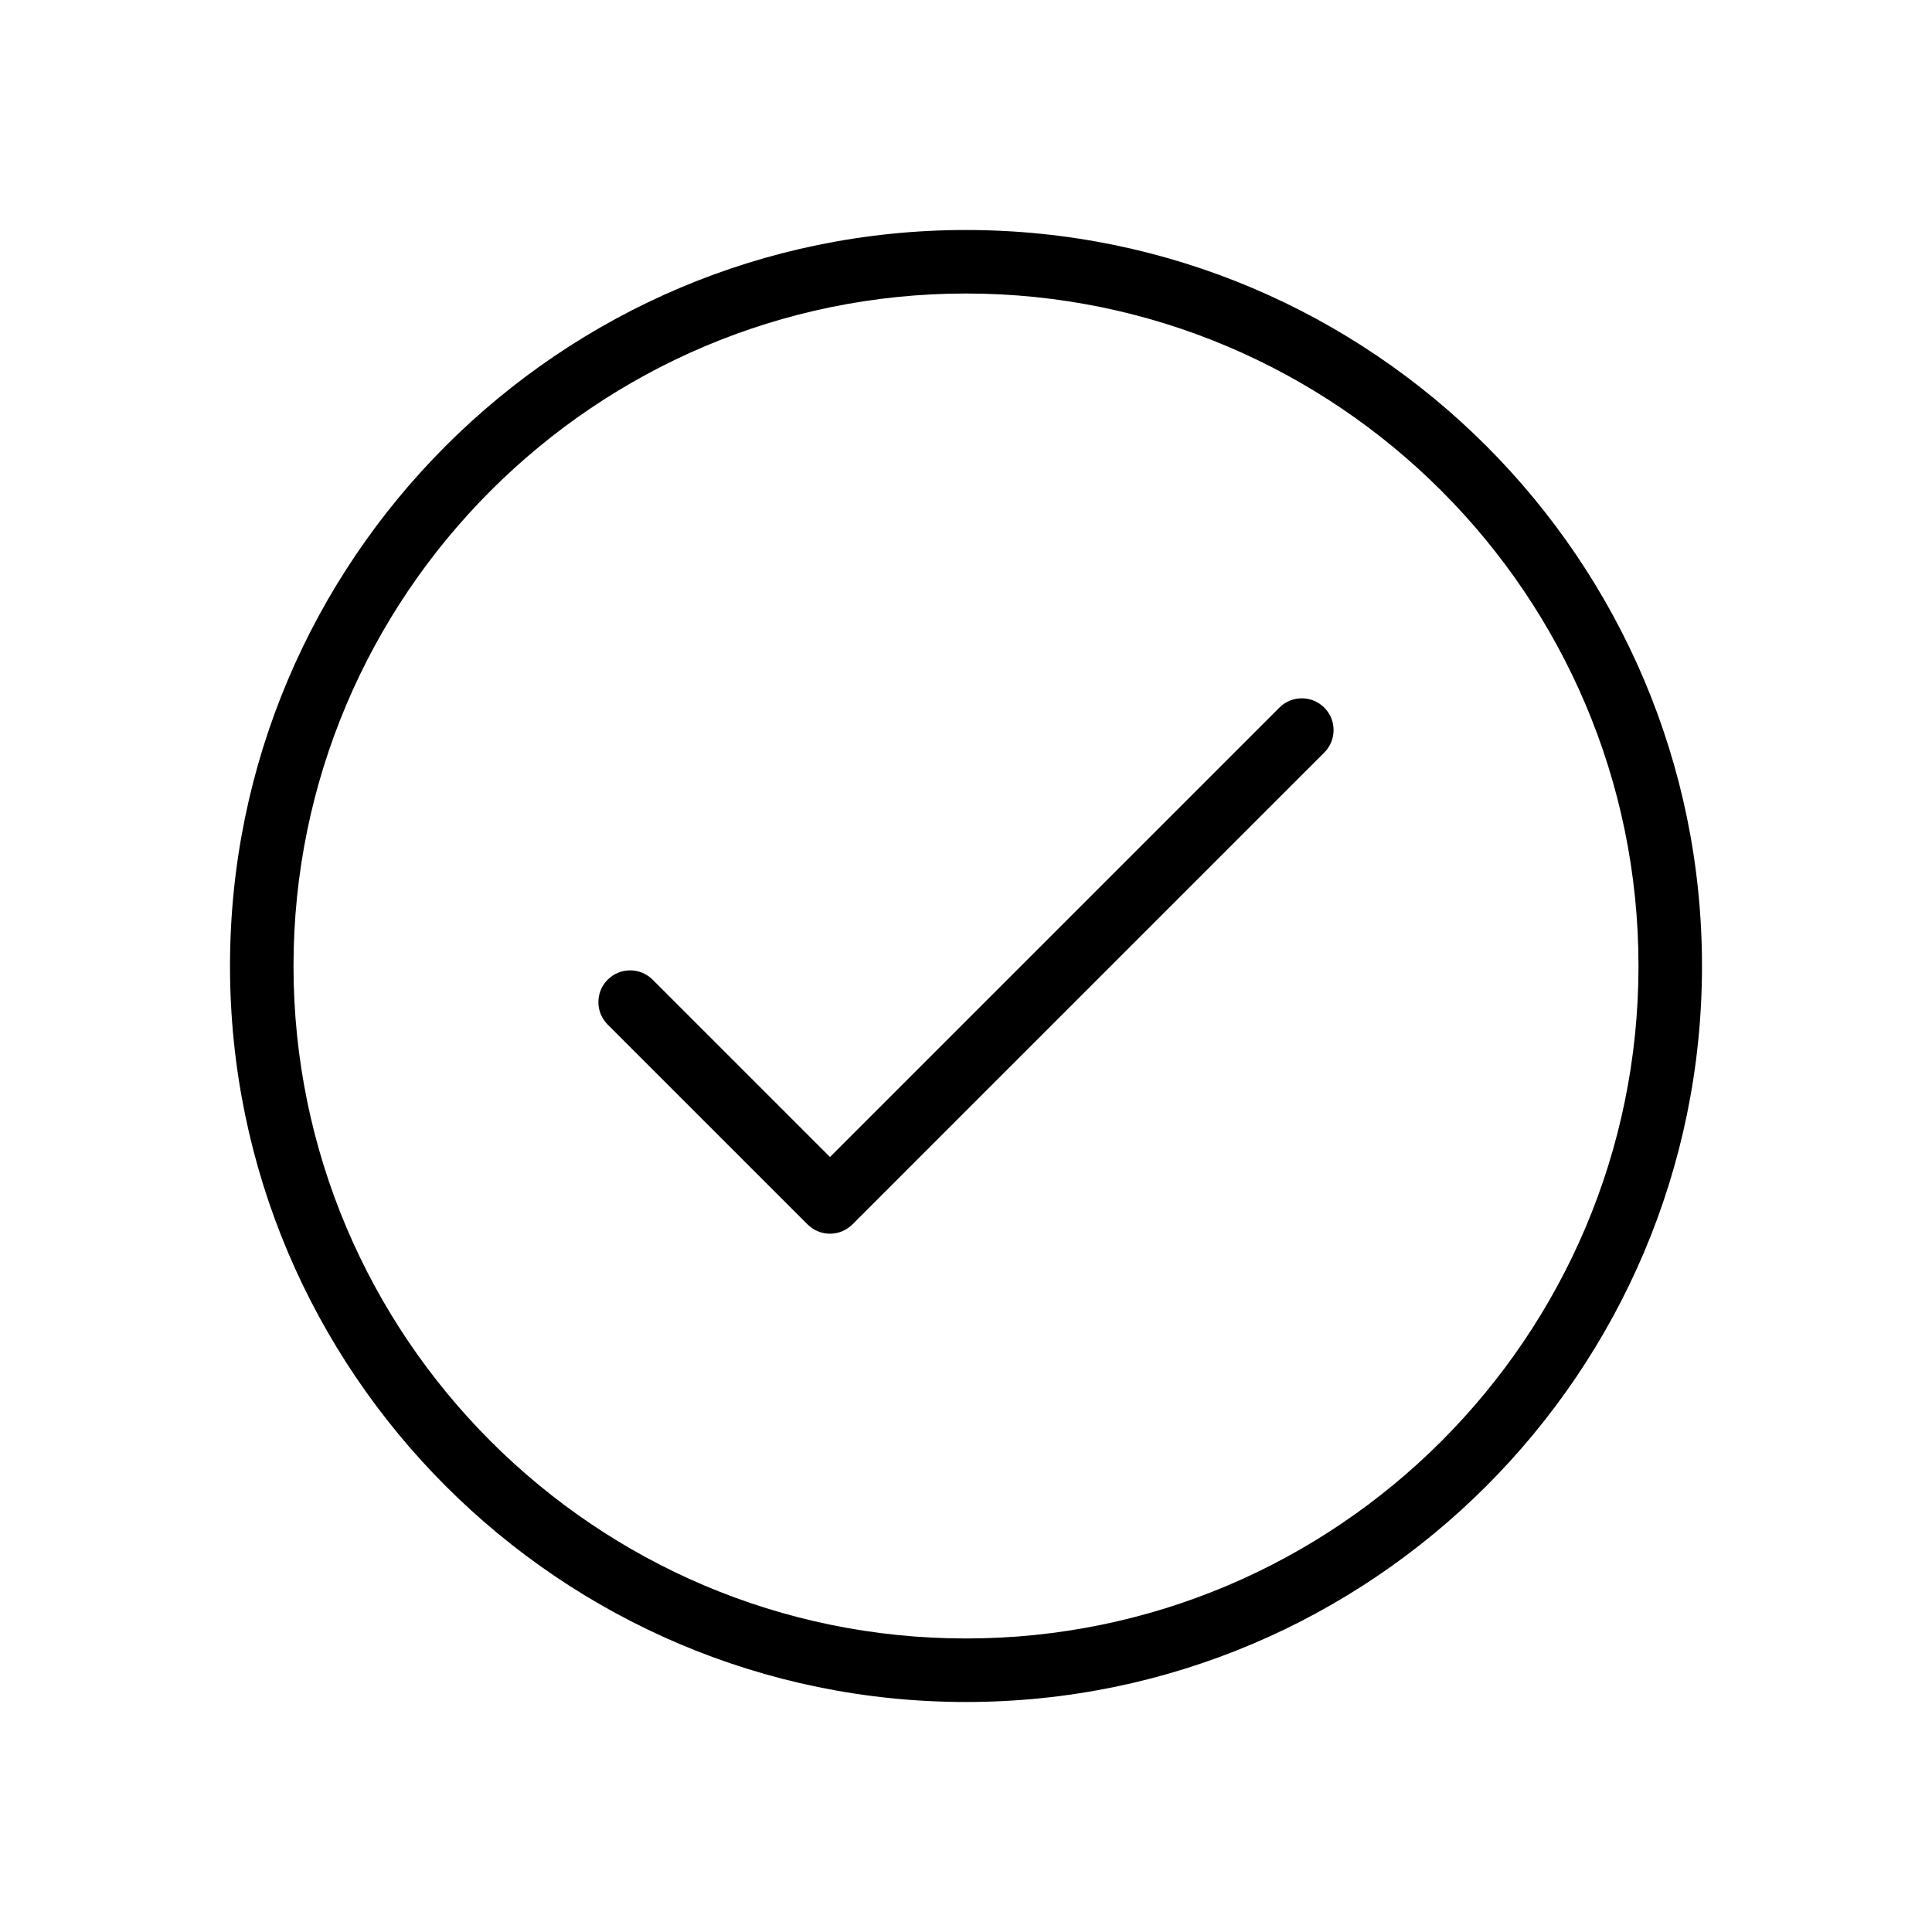
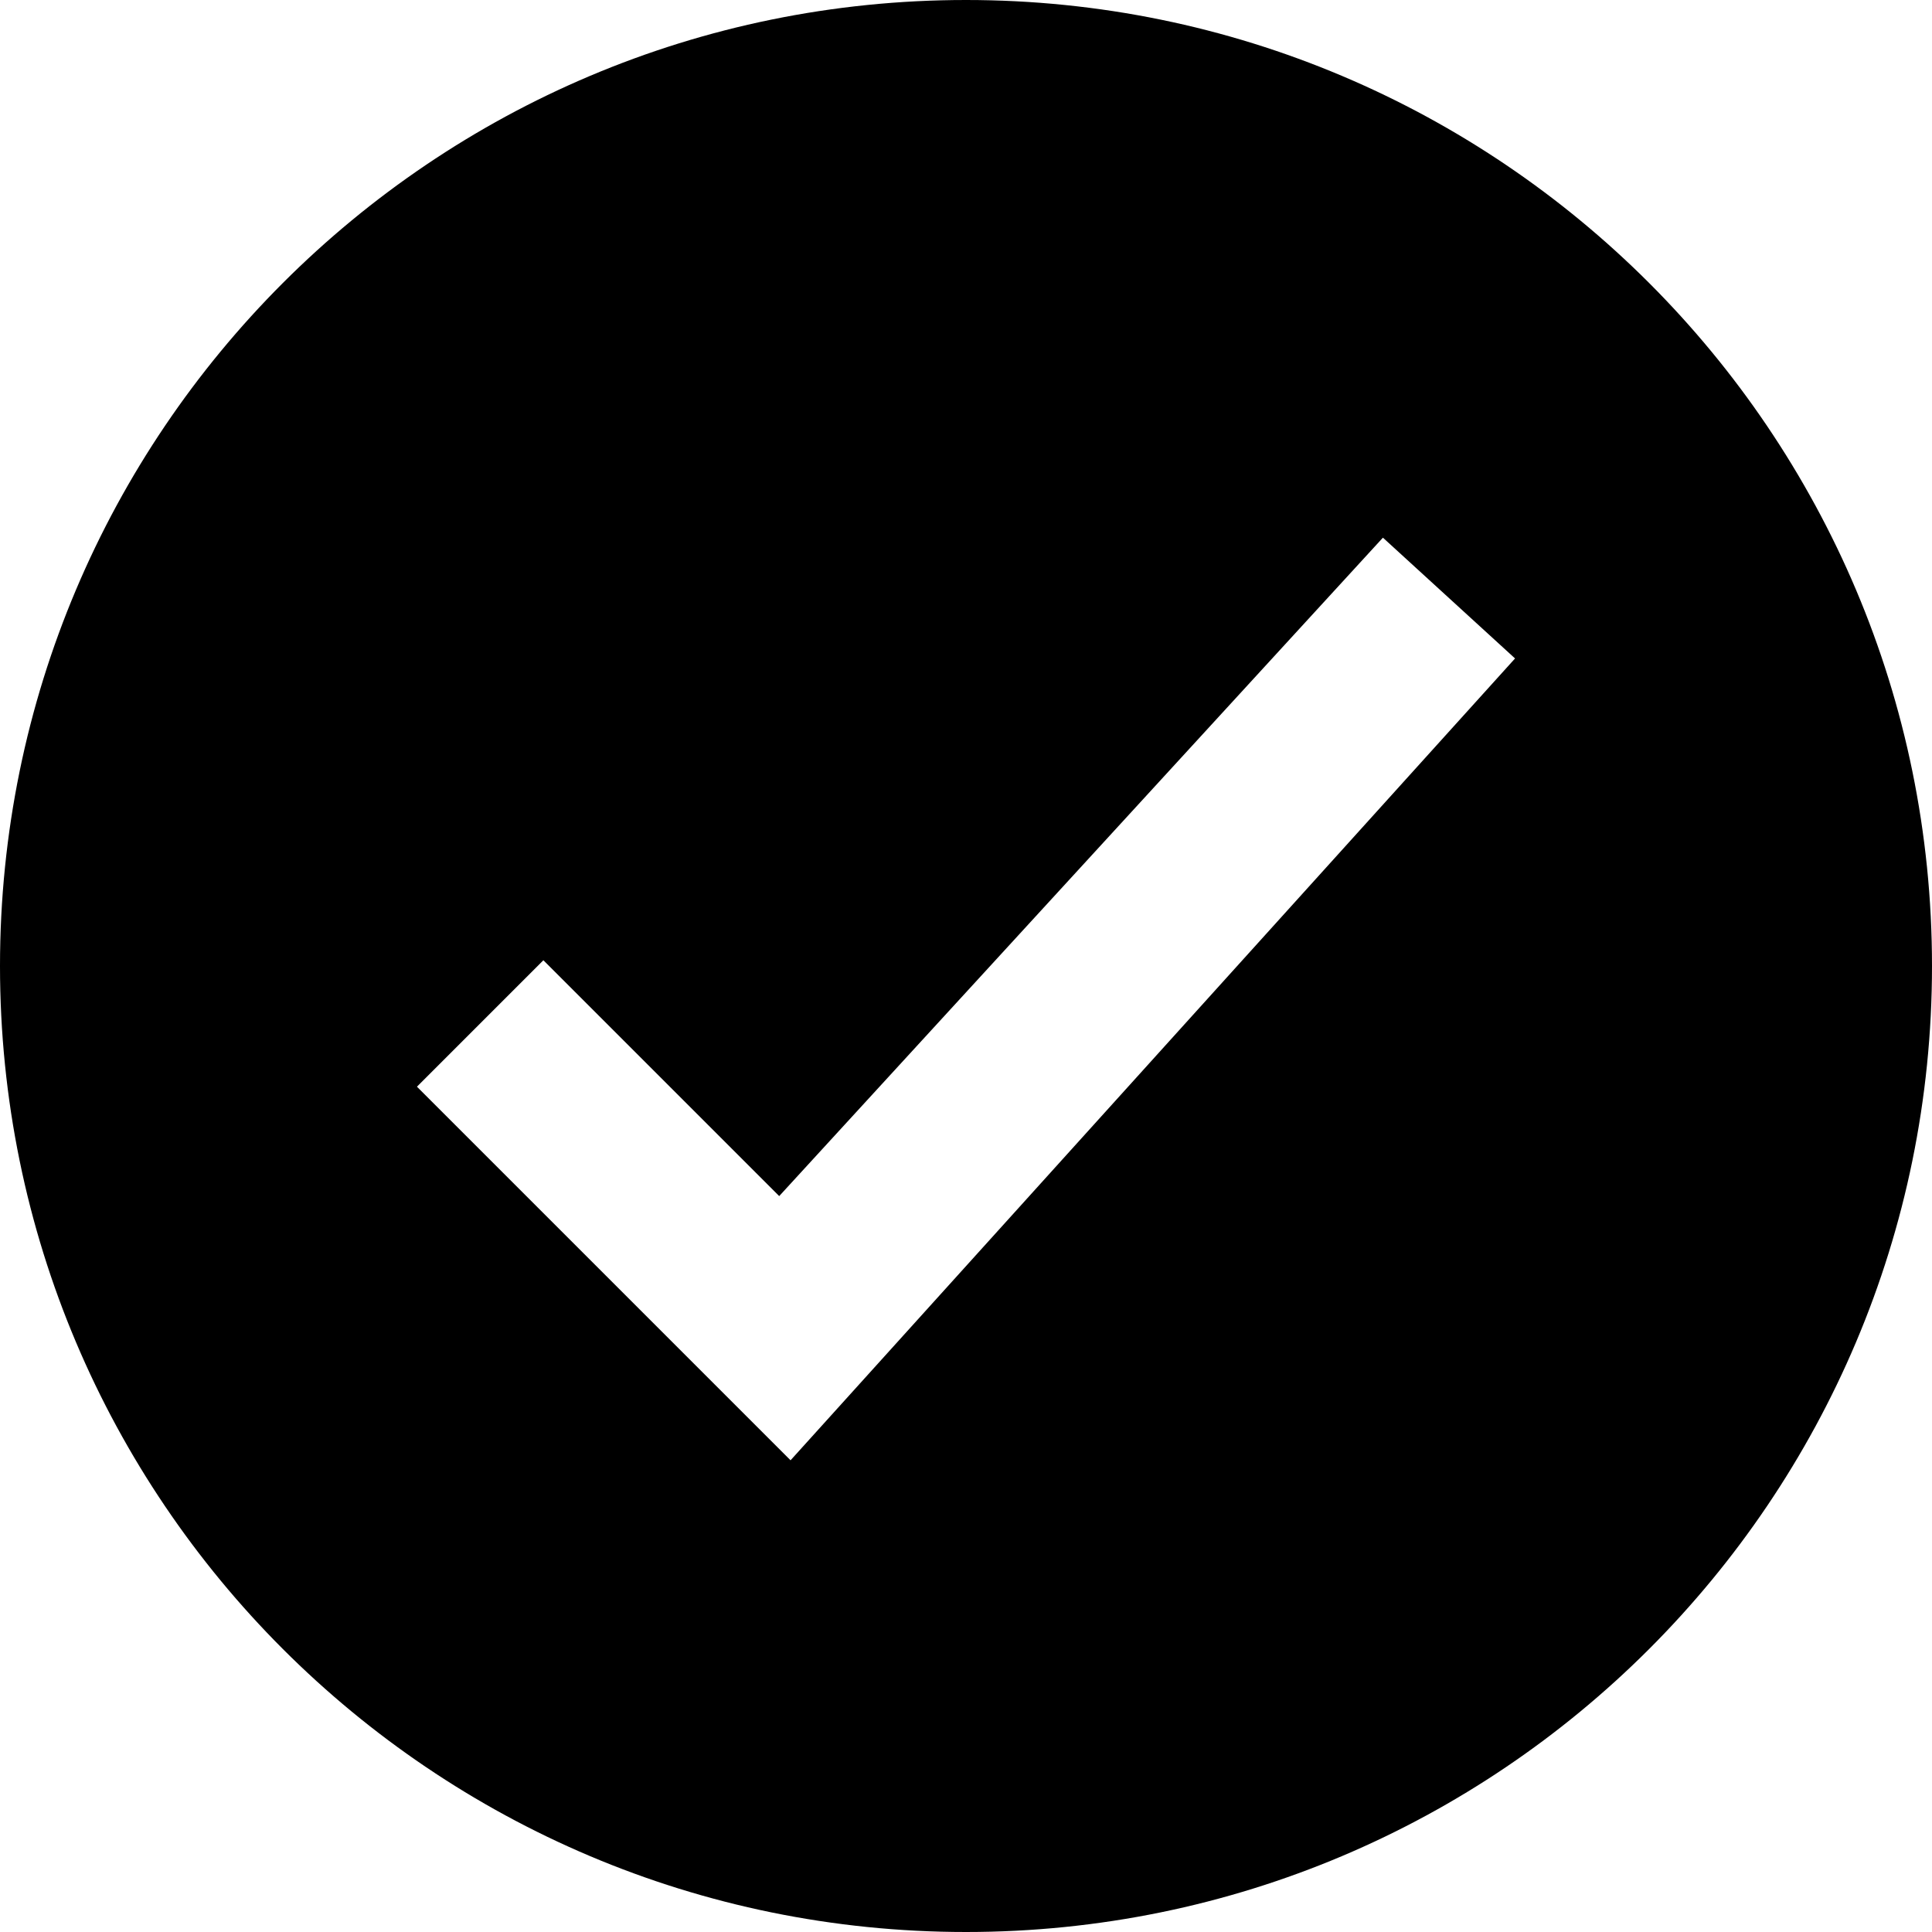
- <svg xmlns="http://www.w3.org/2000/svg" version="1.1" x="0px" y="0px" viewBox="0 0 100 100" enable-background="new 0 0 100 100" xml:space="preserve">
-   <path d="M50,11.905c-21.006,0-38.095,17.089-38.095,38.095c0,21.006,17.089,38.095,38.095,38.095  c21.006,0,38.095-17.089,38.095-38.095C88.095,28.994,71.006,11.905,50,11.905z M50,84.807c-19.193,0-34.808-15.615-34.808-34.808  c0-19.193,15.615-34.807,34.808-34.807S84.808,30.807,84.808,50C84.808,69.193,69.193,84.807,50,84.807z M68.545,36.626  c0.642,0.642,0.642,1.683,0,2.325L44.122,63.374c-0.321,0.321-0.742,0.482-1.162,0.482s-0.841-0.161-1.162-0.482L31.454,53.032  c-0.642-0.642-0.642-1.683,0-2.325c0.642-0.642,1.683-0.642,2.325,0l9.18,9.18L66.22,36.626  C66.863,35.984,67.903,35.984,68.545,36.626z" />
+ <svg xmlns="http://www.w3.org/2000/svg" version="1.1" data-icon="circle-check" viewBox="0 0 32 32" x="0px" y="0px">
+   <path d="M16 0c-8.837 0-16 7.163-16 16s7.163 16 16 16 16-7.163 16-16-7.163-16-16-16zm6.906 8.906l2.188 2-12 13.281-6.188-6.188 2.094-2.094 3.906 3.906 10-10.906z" />
</svg>
